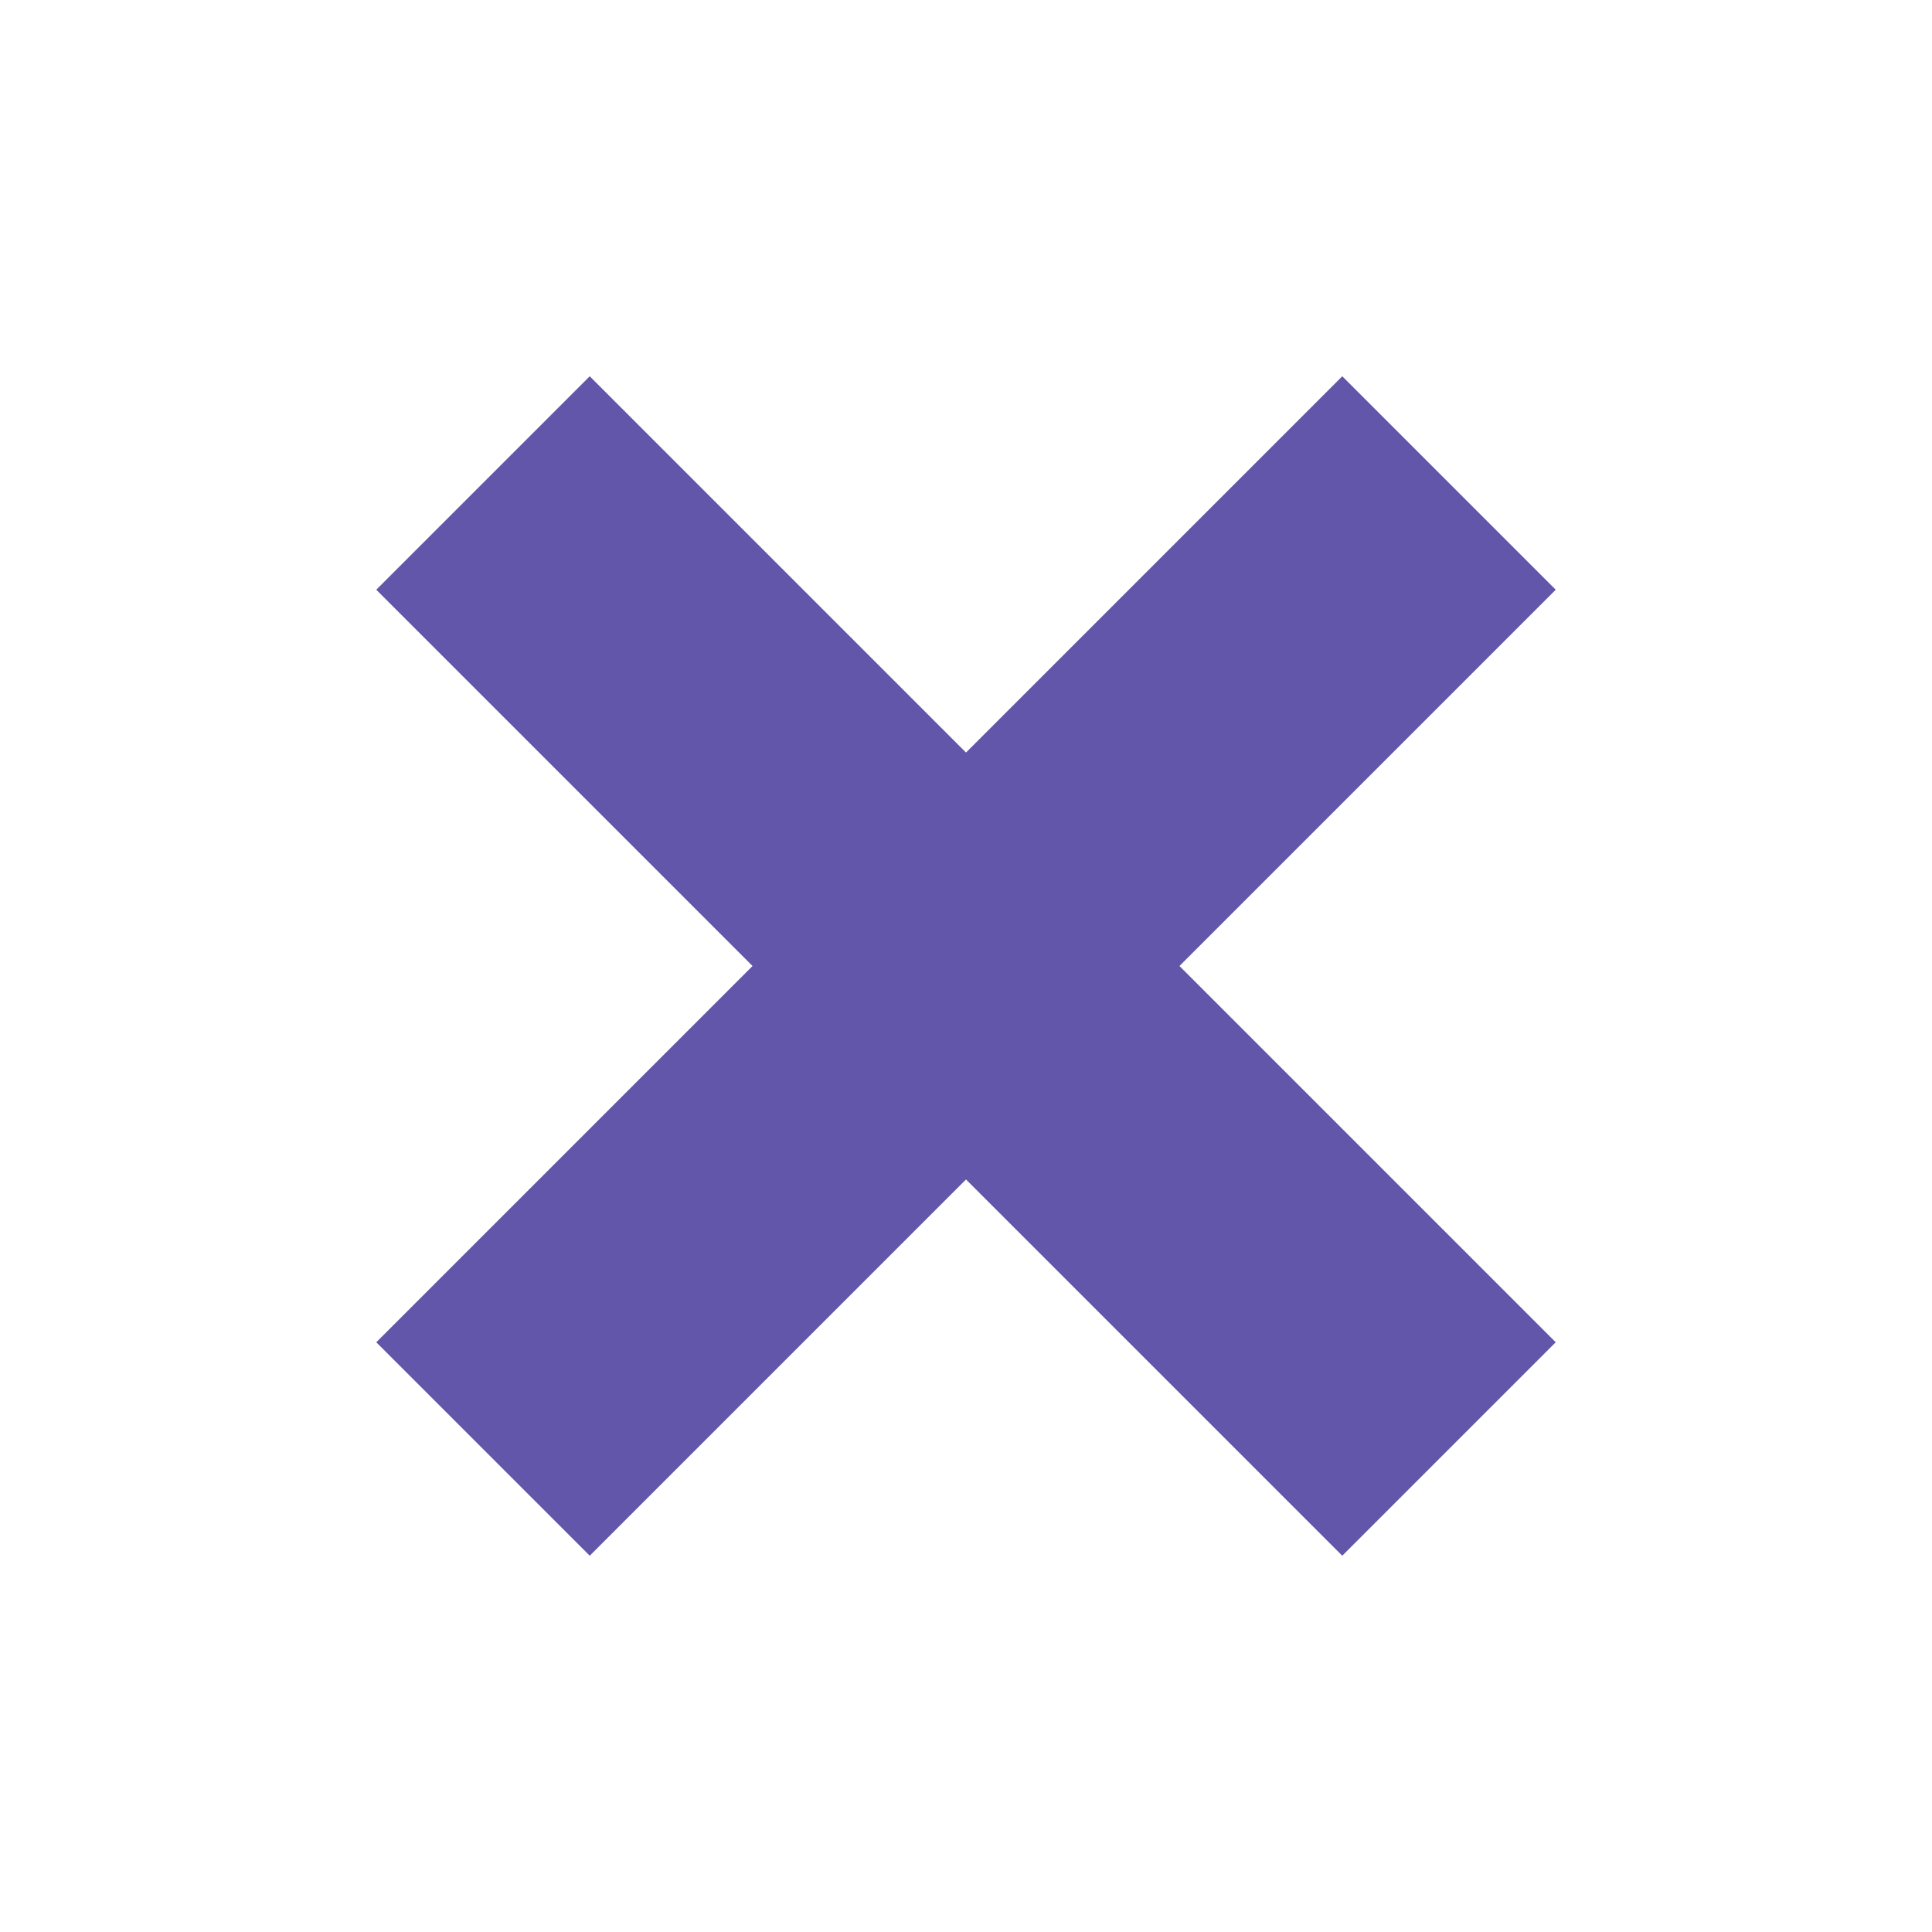
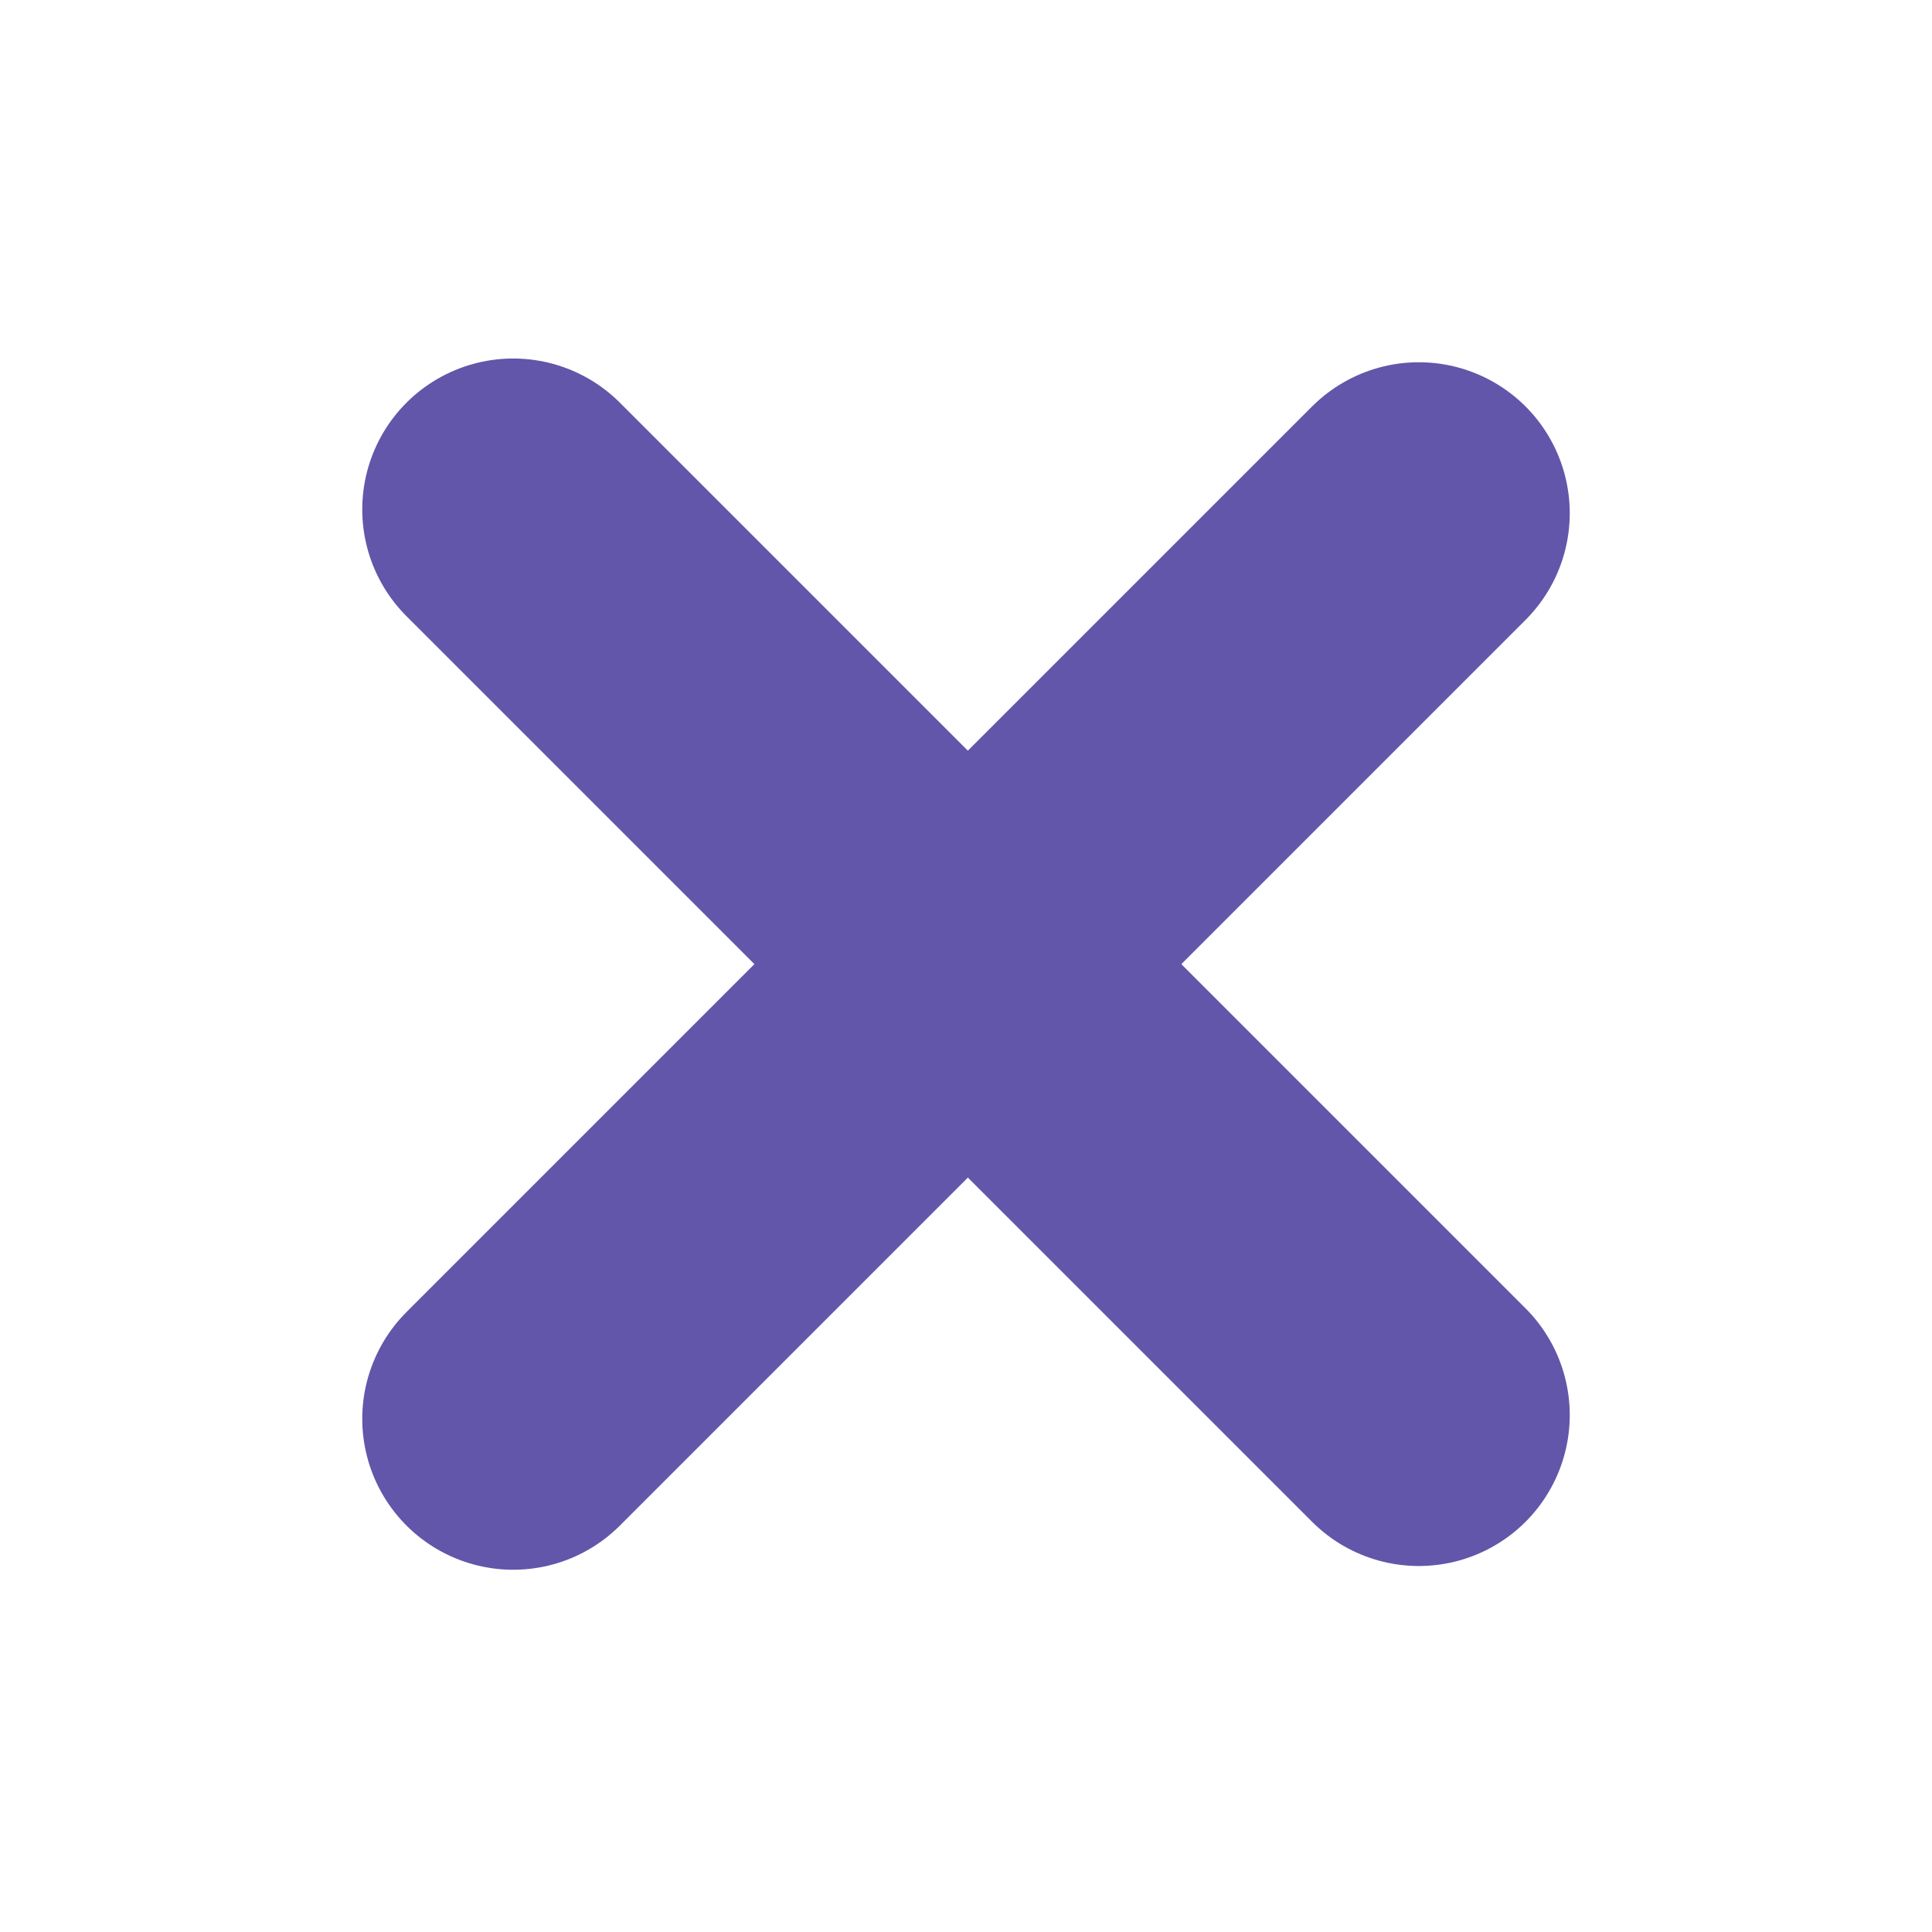
<svg xmlns="http://www.w3.org/2000/svg" width="16" height="16" version="1.1">
-   <g transform="translate(-10 -182.36)" fill="none" stroke="#6256aa" stroke-width="2.5">
-     <path transform="translate(10 182.36)" d="m4 4 8 8" />
-     <path d="m22 186.36-8 8" />
+   <g transform="translate(-10 -182.36)" fill="none" stroke="#6256aa" stroke-linecap="round" stroke-width="2.5">
+     <path transform="translate(10 182.36)" d="m4.25 4.219 7.5 7.5" />
+     <path d="m21.75 186.61-7.5 7.5" />
  </g>
</svg>
